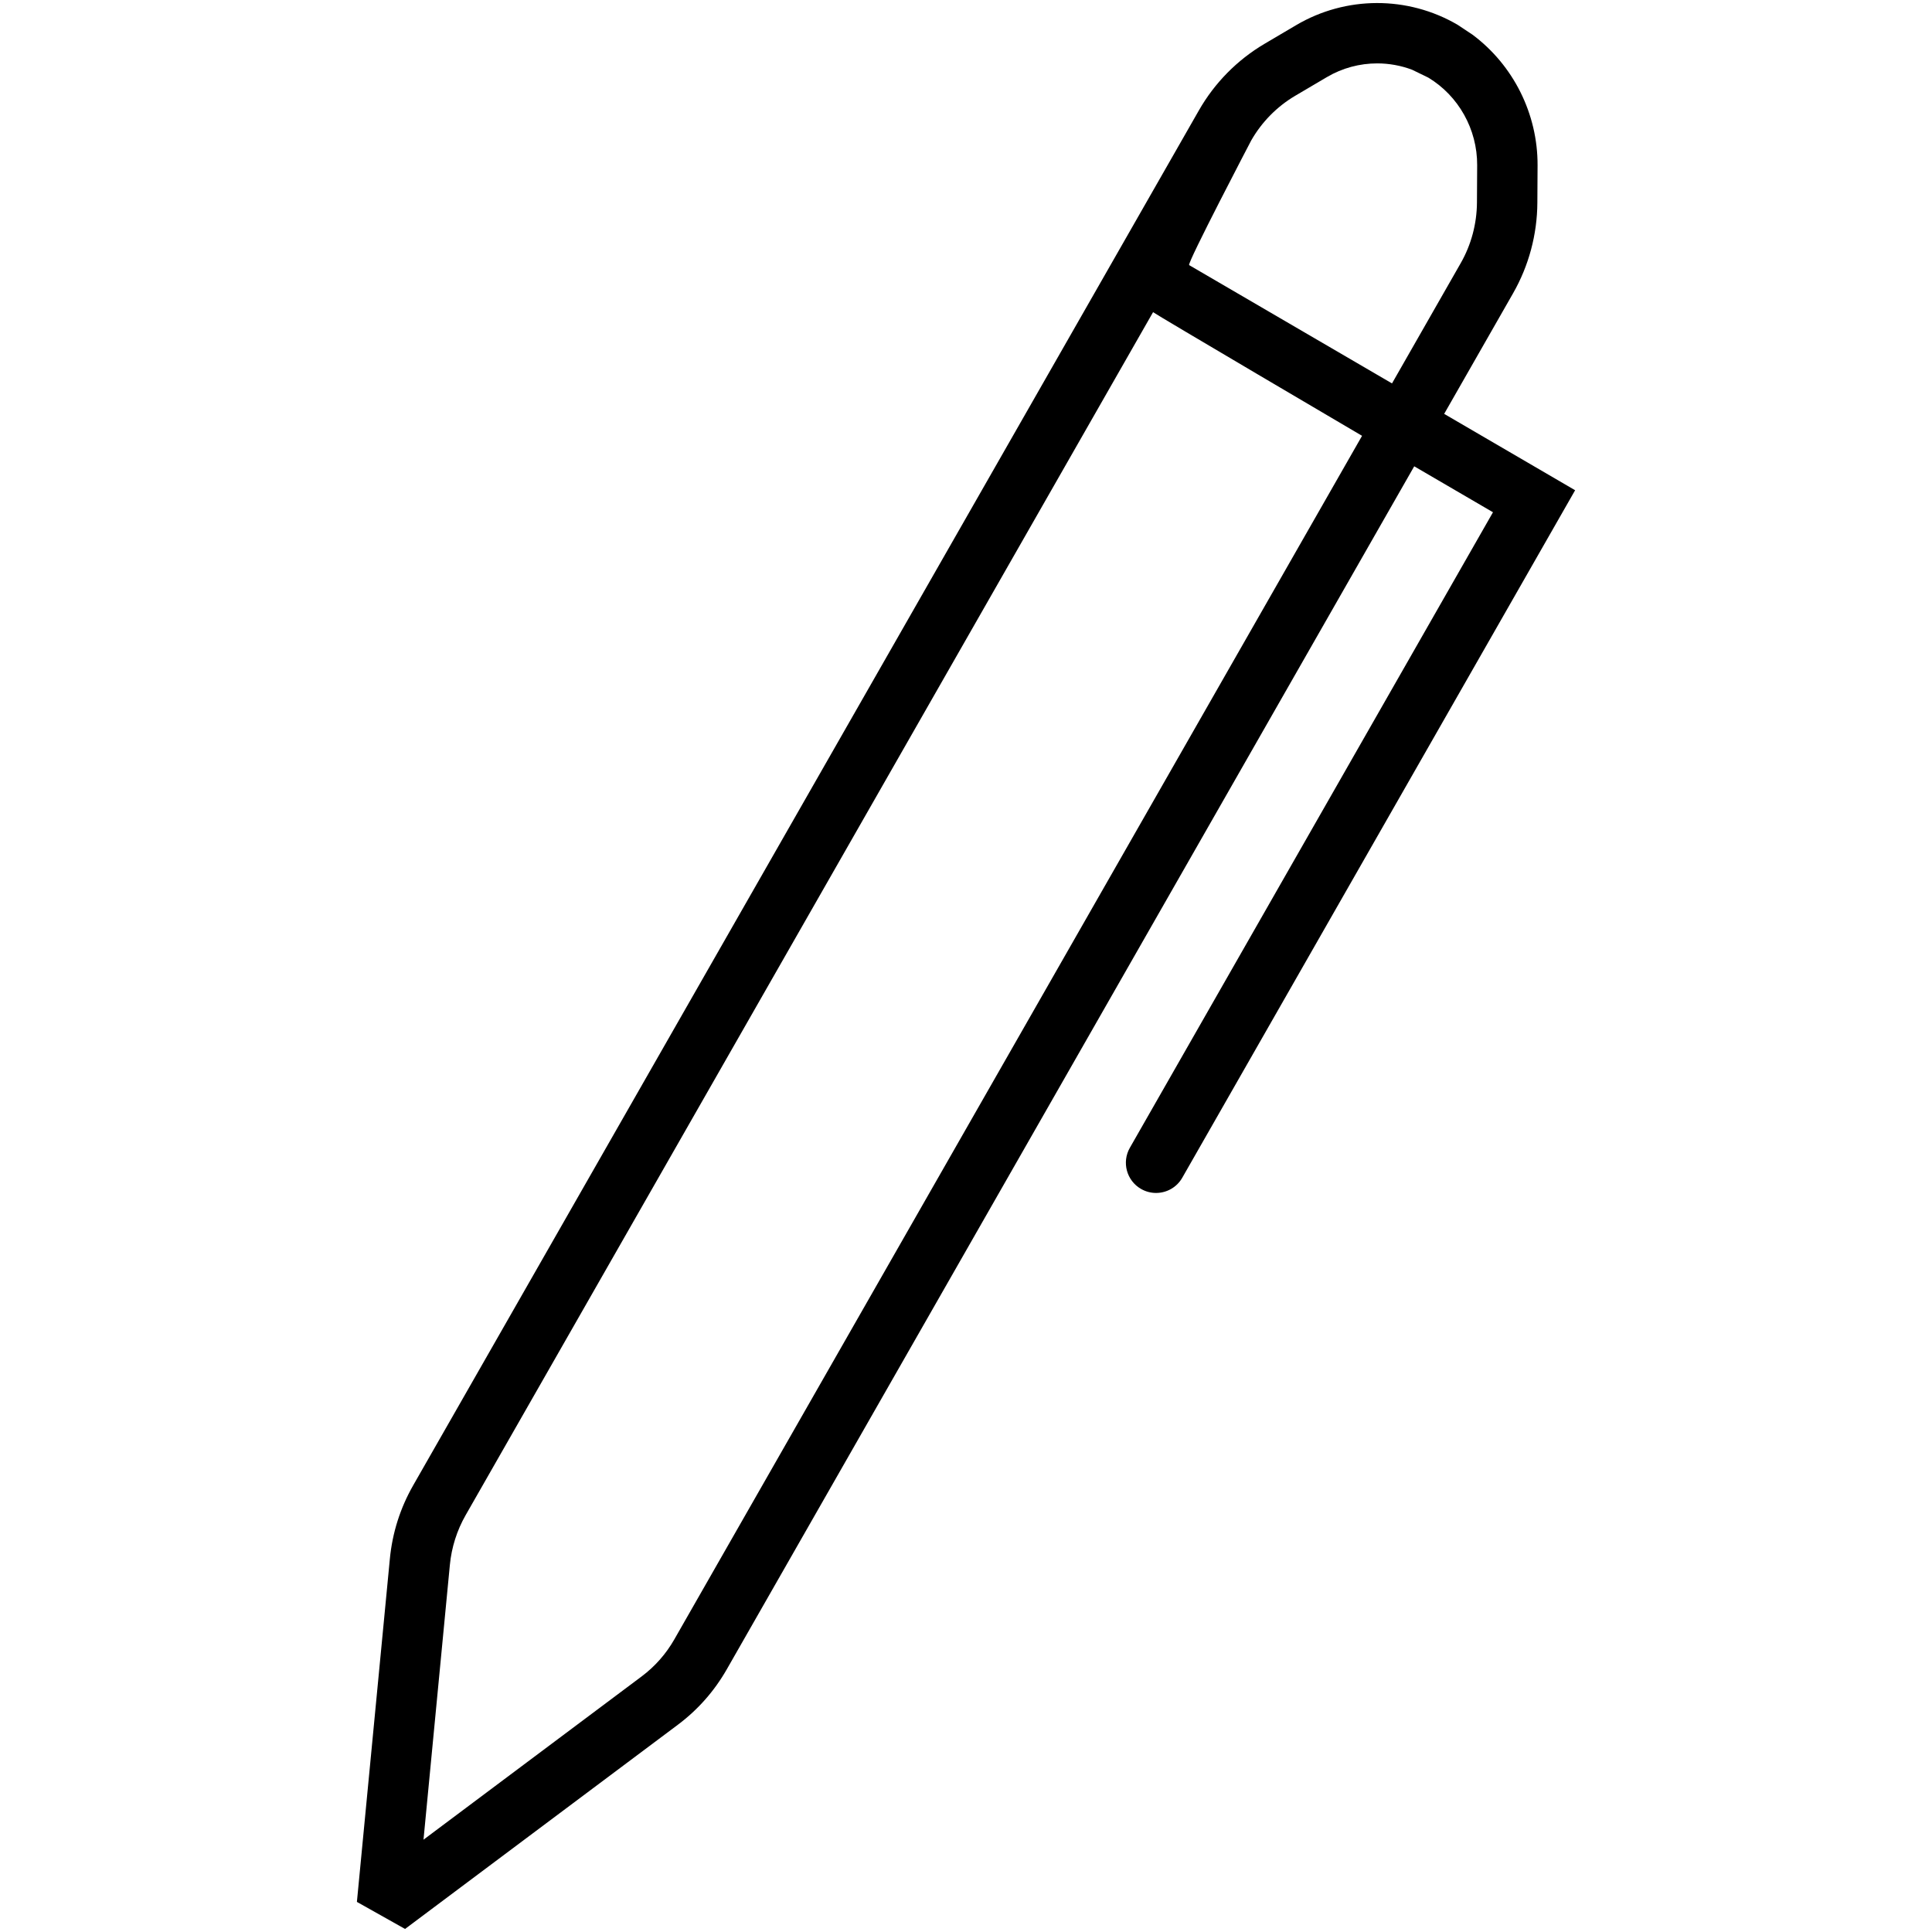
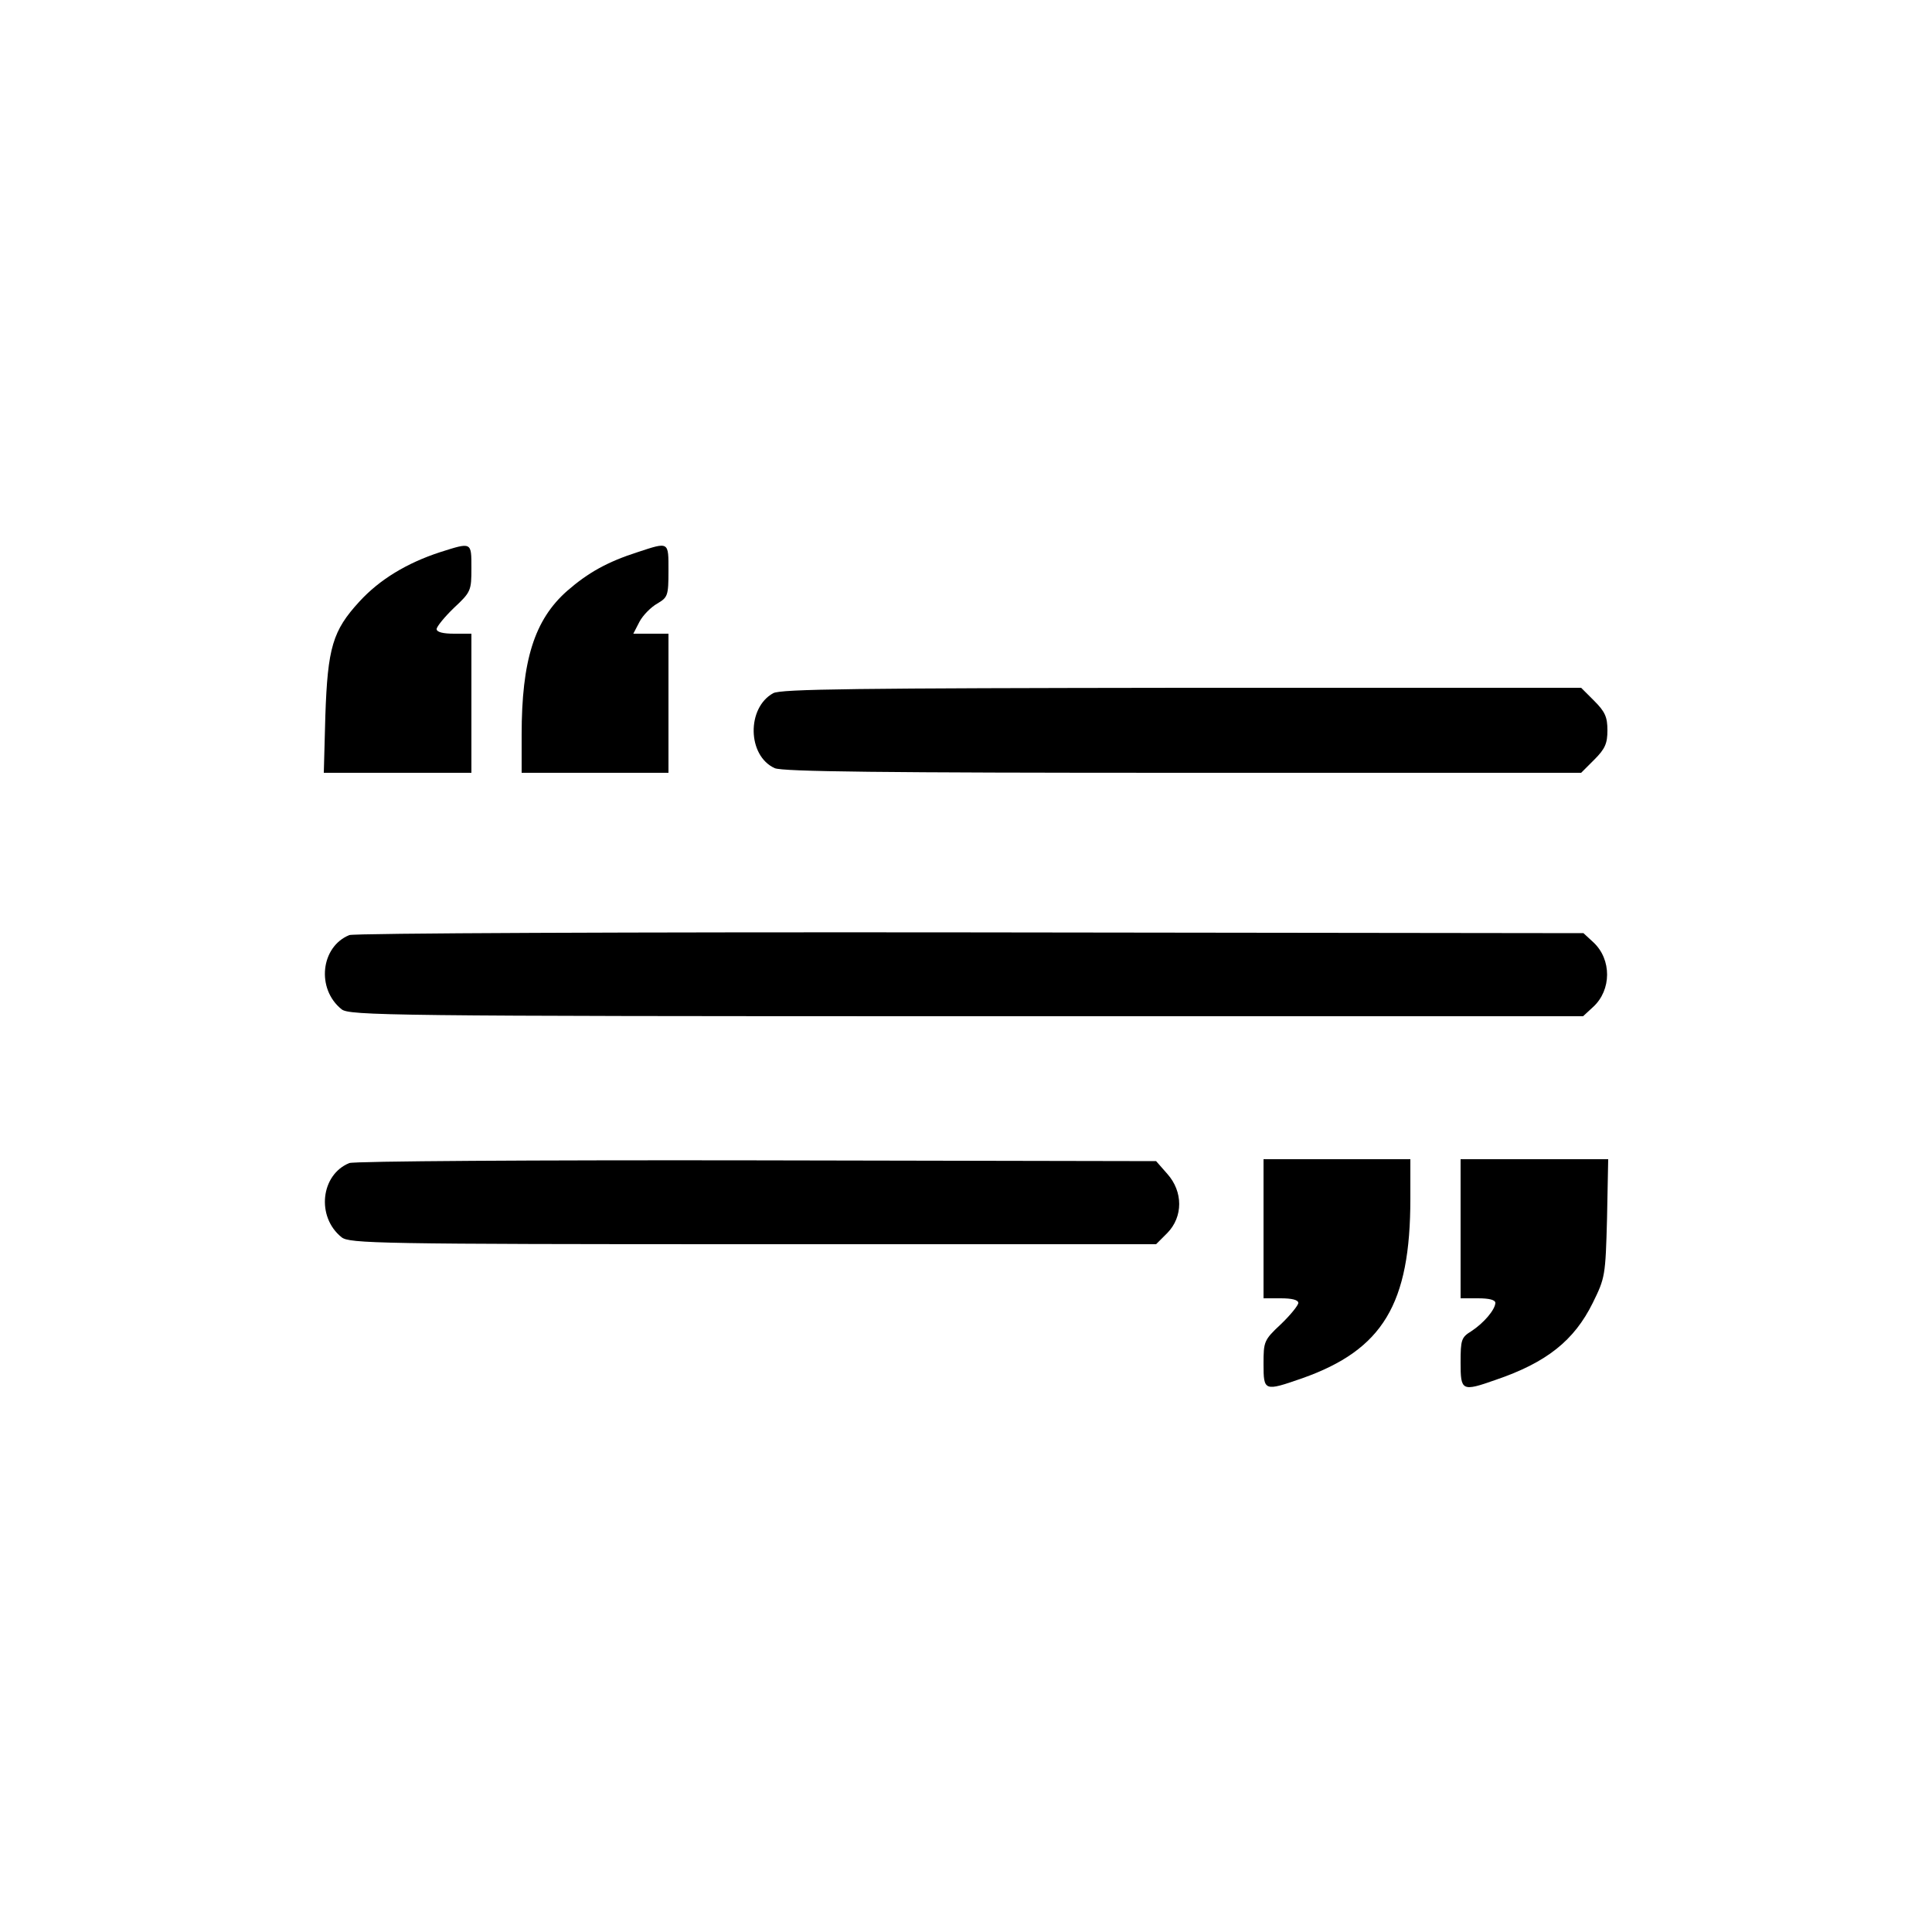
- <svg xmlns="http://www.w3.org/2000/svg" fill="#000000" height="800px" width="800px" version="1.1" id="Layer_1" viewBox="0 0 64 64" enable-background="new 0 0 64 64" xml:space="preserve">
-   <path id="Auto-Pen_1_" d="M47.84,13.71l2.284-3.997c0.519-0.909,0.797-1.944,0.803-2.995  l0.007-1.236c0.008-1.716-0.807-3.328-2.158-4.335l-0.496-0.329  c-1.649-0.961-3.696-0.956-5.341,0.014l-1.056,0.623c-0.901,0.533-1.651,1.295-2.17,2.205  L13.688,49.203c-0.432,0.756-0.692,1.578-0.774,2.442l-1.091,11.358l1.595,0.896  l9.035-6.763c0.663-0.496,1.21-1.115,1.624-1.84l22.771-39.849l2.609,1.522  L37.428,38.022c-0.274,0.479-0.107,1.09,0.372,1.364  c0.156,0.089,0.327,0.132,0.495,0.132c0.348,0,0.685-0.181,0.869-0.504  l13.014-22.774L47.84,13.71z M41.449,4.651c0.348-0.608,0.85-1.119,1.448-1.473  l1.058-0.624c0.514-0.303,1.09-0.454,1.666-0.454  c0.392,0,0.784,0.07,1.156,0.21l0.537,0.261  c1.004,0.606,1.623,1.712,1.619,2.899l-0.007,1.236  c-0.004,0.707-0.19,1.403-0.539,2.013l-2.275,3.982l-6.72-3.919  C39.312,8.735,41.449,4.651,41.449,4.651z M22.34,54.303  c-0.277,0.486-0.643,0.9-1.085,1.231l-7.226,5.408l0.874-9.108  c0.055-0.573,0.234-1.14,0.521-1.641l22.773-39.852  c0.059,0.059,6.923,4.096,6.923,4.096L22.34,54.303z" />
+ <svg xmlns="http://www.w3.org/2000/svg" version="1.0" width="500pt" height="500pt" viewBox="0 0 500 500" preserveAspectRatio="xMidYMid meet">
+   <g transform="translate(0,500) scale(0.1,-0.1)" fill="#000000" stroke="none">
+     <path d="M1139 3571 c-86 -28 -157 -71 -209 -128 -69 -75 -82 -119 -88 -295 l-4 -148 191 0 191 0 0 180 0 180 -45 0 c-28 0 -45 4 -45 12 0 6 20 31 45 55 44 41 45 45 45 103 0 68 1 67 -81 41z" />
+     <path d="M1650 3571 c-78 -25 -128 -53 -182 -100 -85 -75 -118 -180 -118 -373 l0 -98 190 0 190 0 0 180 0 180 -45 0 -46 0 16 31 c9 17 30 38 46 47 27 16 29 20 29 85 0 76 2 75 -80 48z" />
+     <path d="M2001 3206 c-69 -38 -67 -162 4 -194 20 -9 279 -12 1056 -12 l1031 0 34 34 c28 28 34 42 34 76 0 34 -6 48 -34 76 l-34 34 -1033 0 c-839 -1 -1039 -3 -1058 -14z" />
+     <path d="M904 2580 c-74 -30 -86 -139 -20 -192 20 -16 120 -18 1617 -18 l1596 0 26 24 c48 44 48 123 1 167 l-26 24 -1586 2 c-873 1 -1597 -2 -1608 -7z" />
+     <path d="M904 1990 c-74 -30 -86 -139 -20 -192 20 -16 91 -18 1064 -18 l1044 0 29 29 c41 42 41 107 0 153 l-29 33 -1034 2 c-568 1 -1043 -2 -1054 -7z" />
+     <path d="M3270 1820 l0 -180 45 0 c28 0 45 -4 45 -12 0 -6 -20 -31 -45 -55 -44 -41 -45 -45 -45 -103 0 -71 2 -71 100 -37 209 74 280 192 280 465 l0 102 -190 0 -190 0 0 -180z" />
+     <path d="M3780 1820 l0 -180 45 0 c29 0 45 -4 45 -12 -1 -18 -30 -52 -62 -73 -26 -16 -28 -22 -28 -81 0 -74 3 -76 91 -45 132 45 203 102 251 199 32 65 33 70 37 219 l3 153 -191 0 -191 0 0 -180z" />
+   </g>
</svg>
